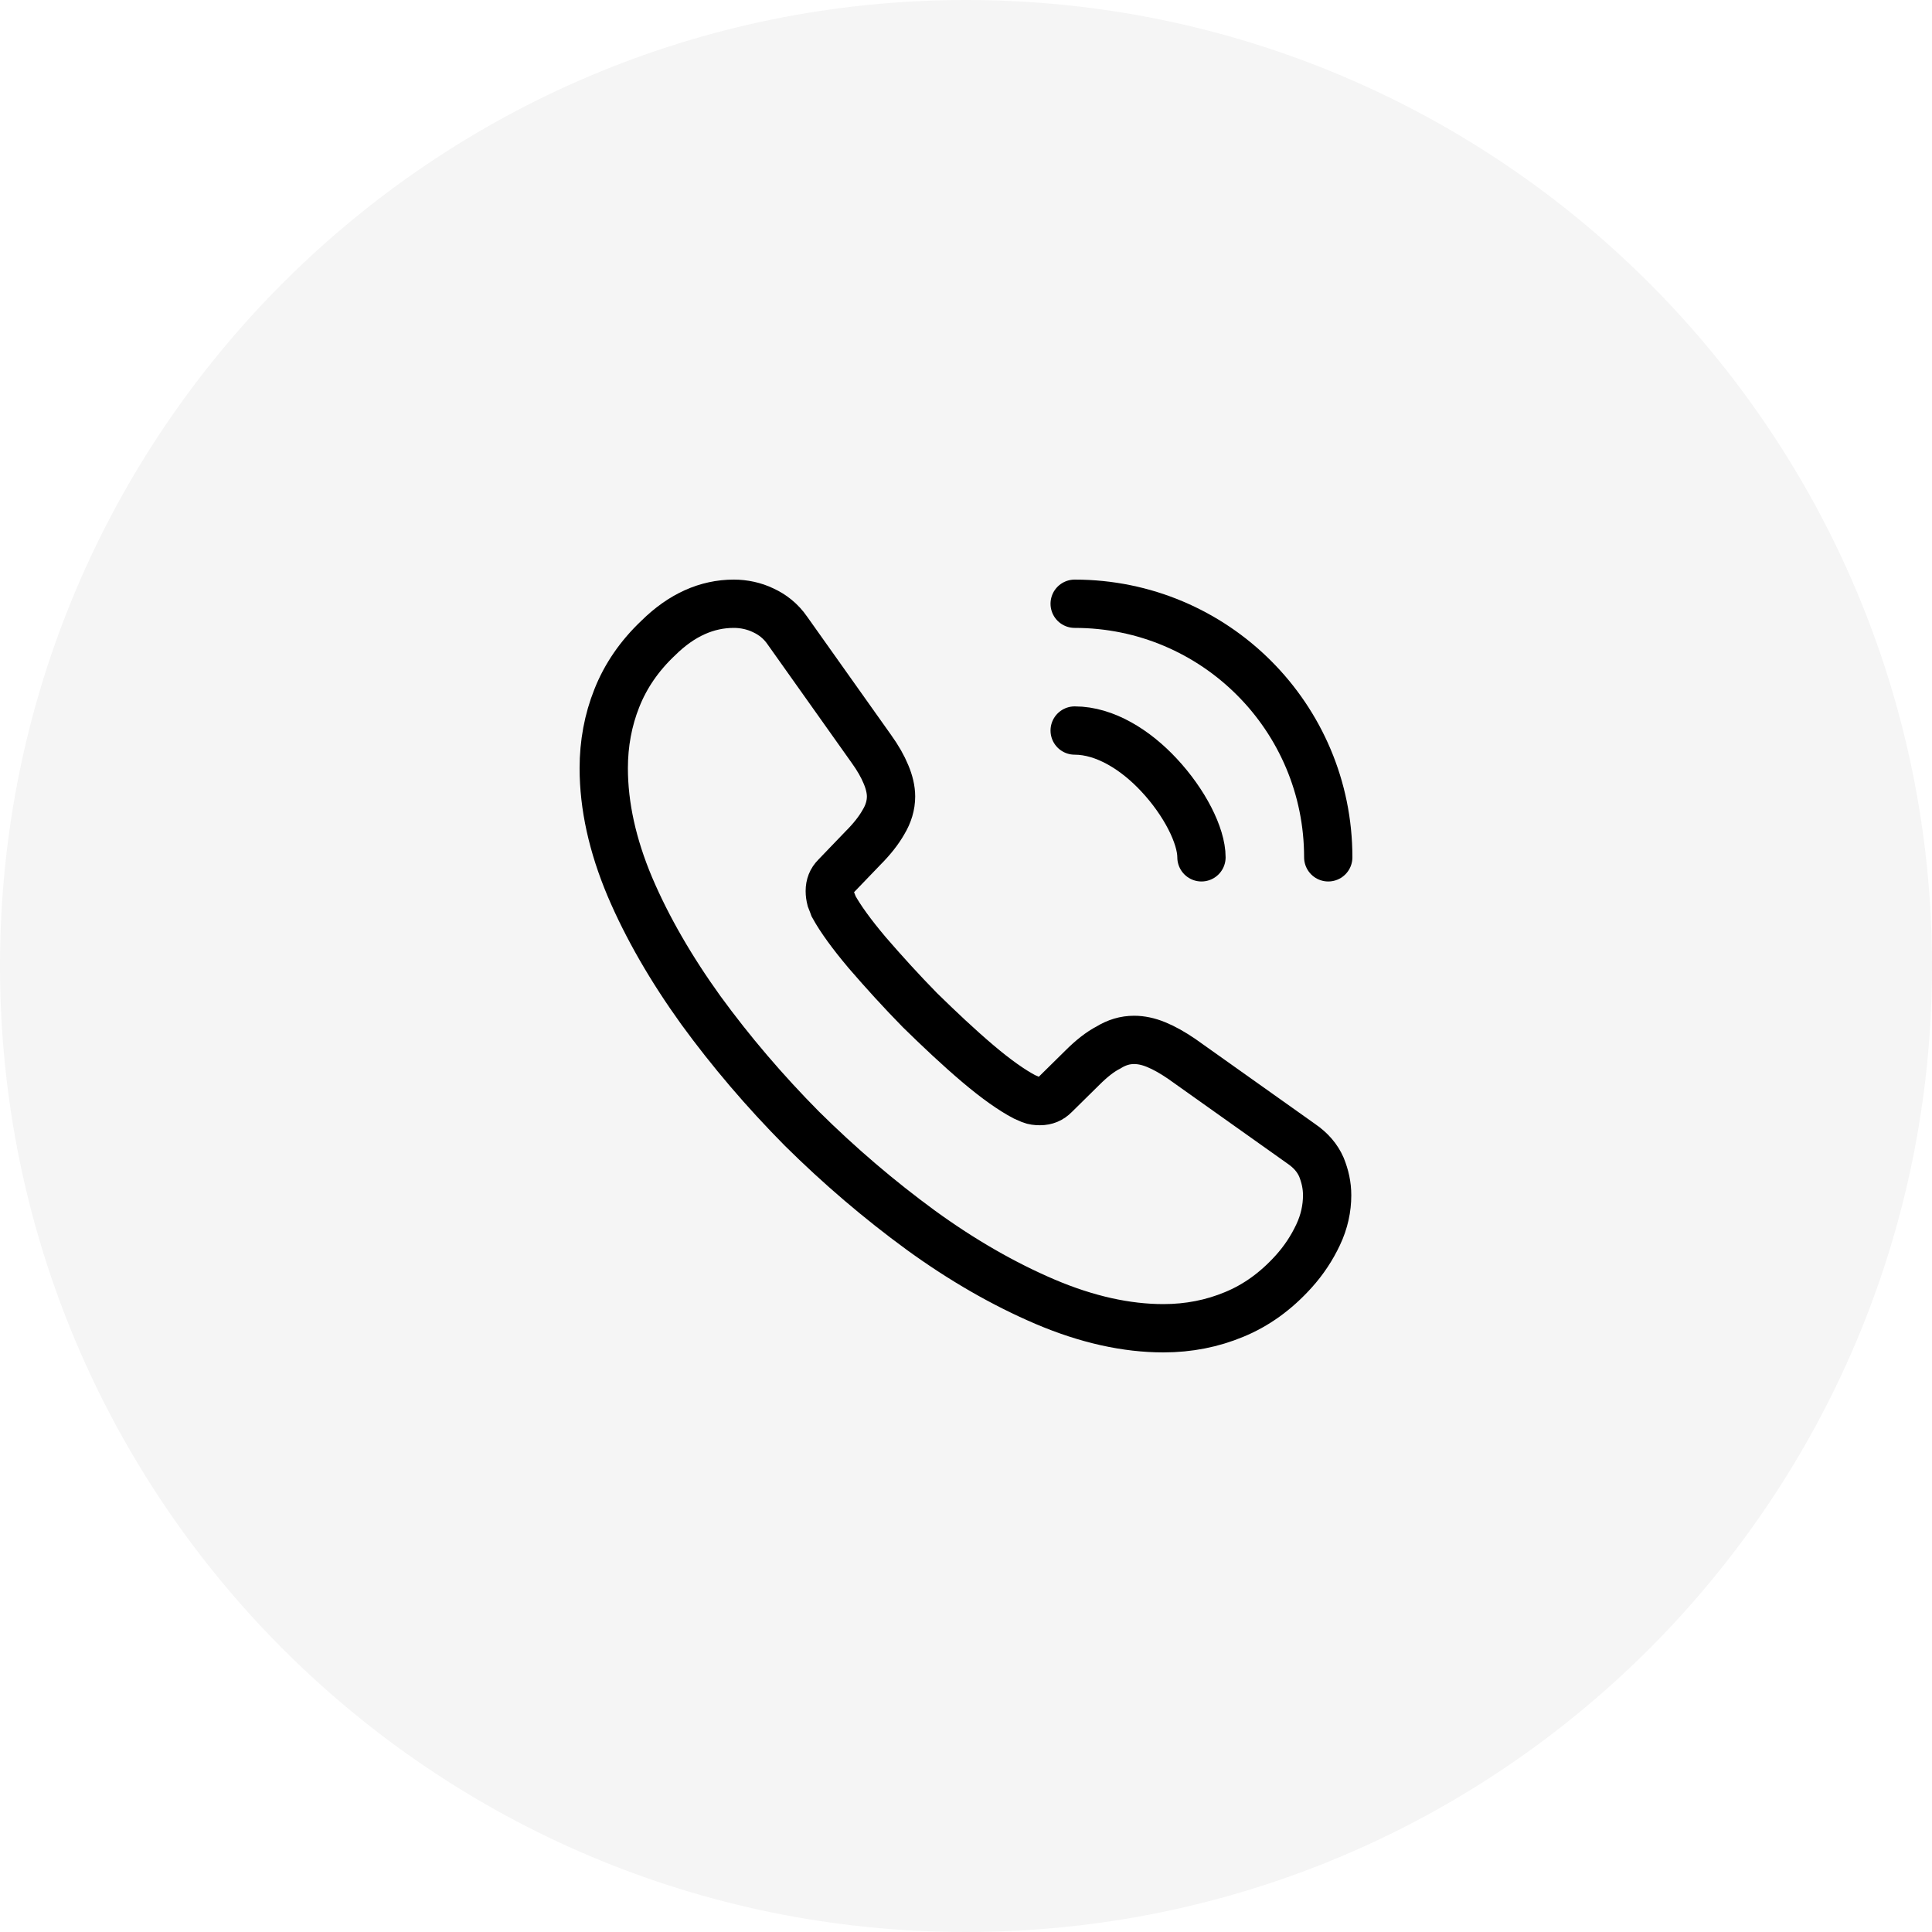
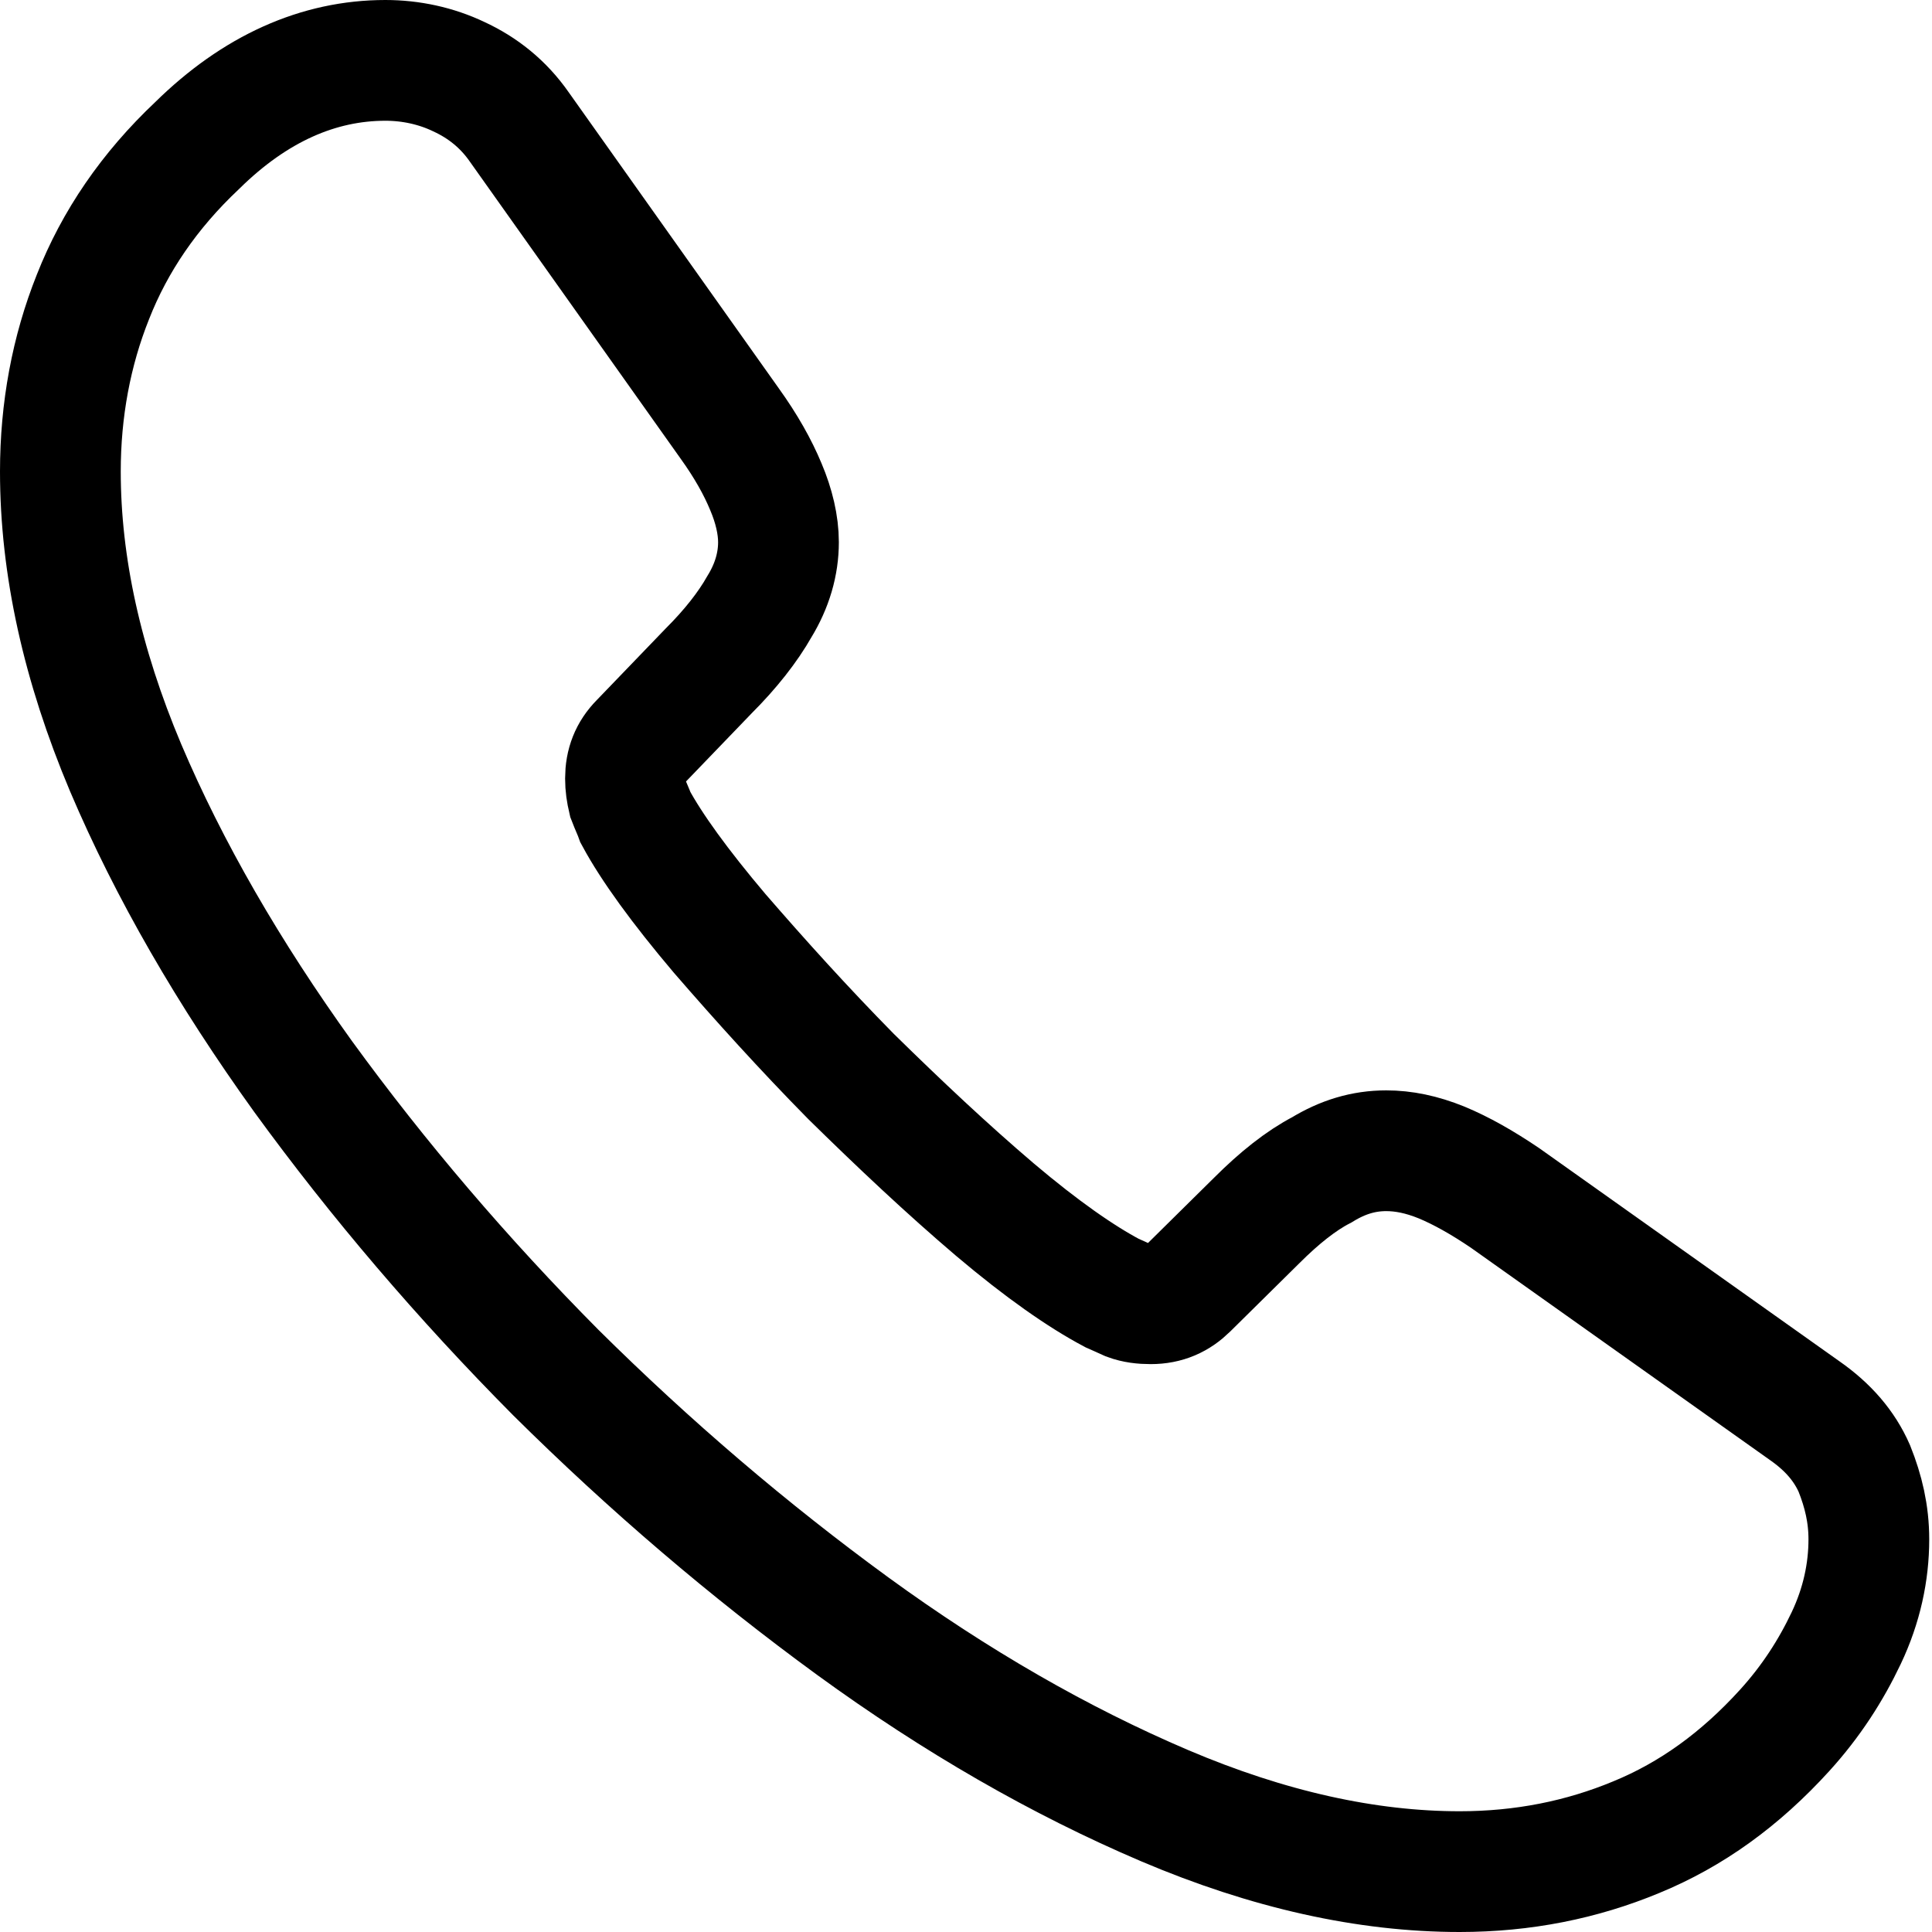
- <svg xmlns="http://www.w3.org/2000/svg" width="40" height="40" viewBox="0 0 40 40" fill="none">
-   <circle cx="20" cy="20" r="20" fill="#F5F5F5" />
-   <path d="M27.477 24.747C27.477 25.017 27.418 25.295 27.29 25.565C27.163 25.835 26.997 26.09 26.78 26.33C26.413 26.735 26.008 27.027 25.55 27.215C25.1 27.402 24.613 27.5 24.087 27.5C23.323 27.5 22.505 27.32 21.642 26.953C20.78 26.585 19.918 26.09 19.062 25.468C18.2 24.837 17.383 24.14 16.602 23.367C15.83 22.587 15.133 21.77 14.51 20.915C13.895 20.06 13.4 19.205 13.04 18.358C12.68 17.503 12.5 16.685 12.5 15.905C12.5 15.395 12.59 14.908 12.77 14.457C12.95 14 13.235 13.58 13.633 13.205C14.113 12.732 14.637 12.5 15.193 12.5C15.402 12.5 15.613 12.545 15.8 12.635C15.995 12.725 16.168 12.86 16.302 13.055L18.043 15.508C18.177 15.695 18.275 15.867 18.343 16.032C18.41 16.19 18.448 16.348 18.448 16.49C18.448 16.67 18.395 16.85 18.29 17.023C18.192 17.195 18.05 17.375 17.87 17.555L17.3 18.148C17.218 18.23 17.18 18.328 17.18 18.448C17.18 18.508 17.188 18.56 17.203 18.62C17.225 18.68 17.247 18.725 17.262 18.77C17.398 19.017 17.63 19.34 17.96 19.73C18.297 20.12 18.657 20.517 19.047 20.915C19.453 21.312 19.843 21.68 20.24 22.017C20.63 22.348 20.953 22.573 21.207 22.707C21.245 22.723 21.29 22.745 21.343 22.767C21.402 22.79 21.462 22.797 21.53 22.797C21.657 22.797 21.755 22.753 21.837 22.67L22.407 22.108C22.595 21.92 22.775 21.777 22.948 21.688C23.12 21.582 23.293 21.53 23.48 21.53C23.622 21.53 23.773 21.56 23.938 21.628C24.102 21.695 24.275 21.793 24.462 21.92L26.945 23.683C27.14 23.817 27.275 23.975 27.358 24.163C27.433 24.35 27.477 24.538 27.477 24.747Z" stroke="black" stroke-miterlimit="10" />
-   <path d="M24.875 17.75C24.875 17.3 24.523 16.61 23.997 16.047C23.517 15.53 22.88 15.125 22.25 15.125" stroke="black" stroke-linecap="round" stroke-linejoin="round" />
-   <path d="M27.5 17.75C27.5 14.848 25.152 12.5 22.25 12.5" stroke="black" stroke-linecap="round" stroke-linejoin="round" />
+ <svg xmlns="http://www.w3.org/2000/svg" width="16" height="16" viewBox="0 0 16 16" fill="none">
+   <path d="M15.477 12.748C15.477 13.018 15.418 13.295 15.29 13.565C15.162 13.835 14.998 14.09 14.78 14.33C14.412 14.735 14.008 15.027 13.55 15.215C13.1 15.402 12.613 15.5 12.088 15.5C11.322 15.5 10.505 15.32 9.643 14.953C8.78 14.585 7.918 14.09 7.062 13.467C6.2 12.838 5.383 12.14 4.603 11.367C3.83 10.588 3.132 9.77 2.51 8.915C1.895 8.06 1.4 7.205 1.04 6.357C0.68 5.503 0.5 4.685 0.5 3.905C0.5 3.395 0.59 2.908 0.77 2.458C0.95 2 1.235 1.58 1.633 1.205C2.112 0.733 2.638 0.5 3.192 0.5C3.402 0.5 3.612 0.545 3.8 0.635C3.995 0.725 4.168 0.86 4.303 1.055L6.043 3.507C6.178 3.695 6.275 3.868 6.343 4.032C6.41 4.19 6.447 4.348 6.447 4.49C6.447 4.67 6.395 4.85 6.29 5.022C6.192 5.195 6.05 5.375 5.87 5.555L5.3 6.147C5.218 6.23 5.18 6.327 5.18 6.447C5.18 6.508 5.188 6.56 5.202 6.62C5.225 6.68 5.247 6.725 5.263 6.77C5.397 7.018 5.63 7.34 5.96 7.73C6.298 8.12 6.657 8.518 7.048 8.915C7.452 9.312 7.843 9.68 8.24 10.018C8.63 10.348 8.953 10.572 9.207 10.707C9.245 10.723 9.29 10.745 9.342 10.768C9.402 10.79 9.463 10.797 9.53 10.797C9.658 10.797 9.755 10.752 9.838 10.67L10.408 10.107C10.595 9.92 10.775 9.777 10.947 9.688C11.12 9.582 11.293 9.53 11.48 9.53C11.623 9.53 11.773 9.56 11.938 9.627C12.102 9.695 12.275 9.793 12.463 9.92L14.945 11.682C15.14 11.818 15.275 11.975 15.357 12.162C15.432 12.35 15.477 12.537 15.477 12.748Z" stroke="black" stroke-miterlimit="10" />
</svg>
